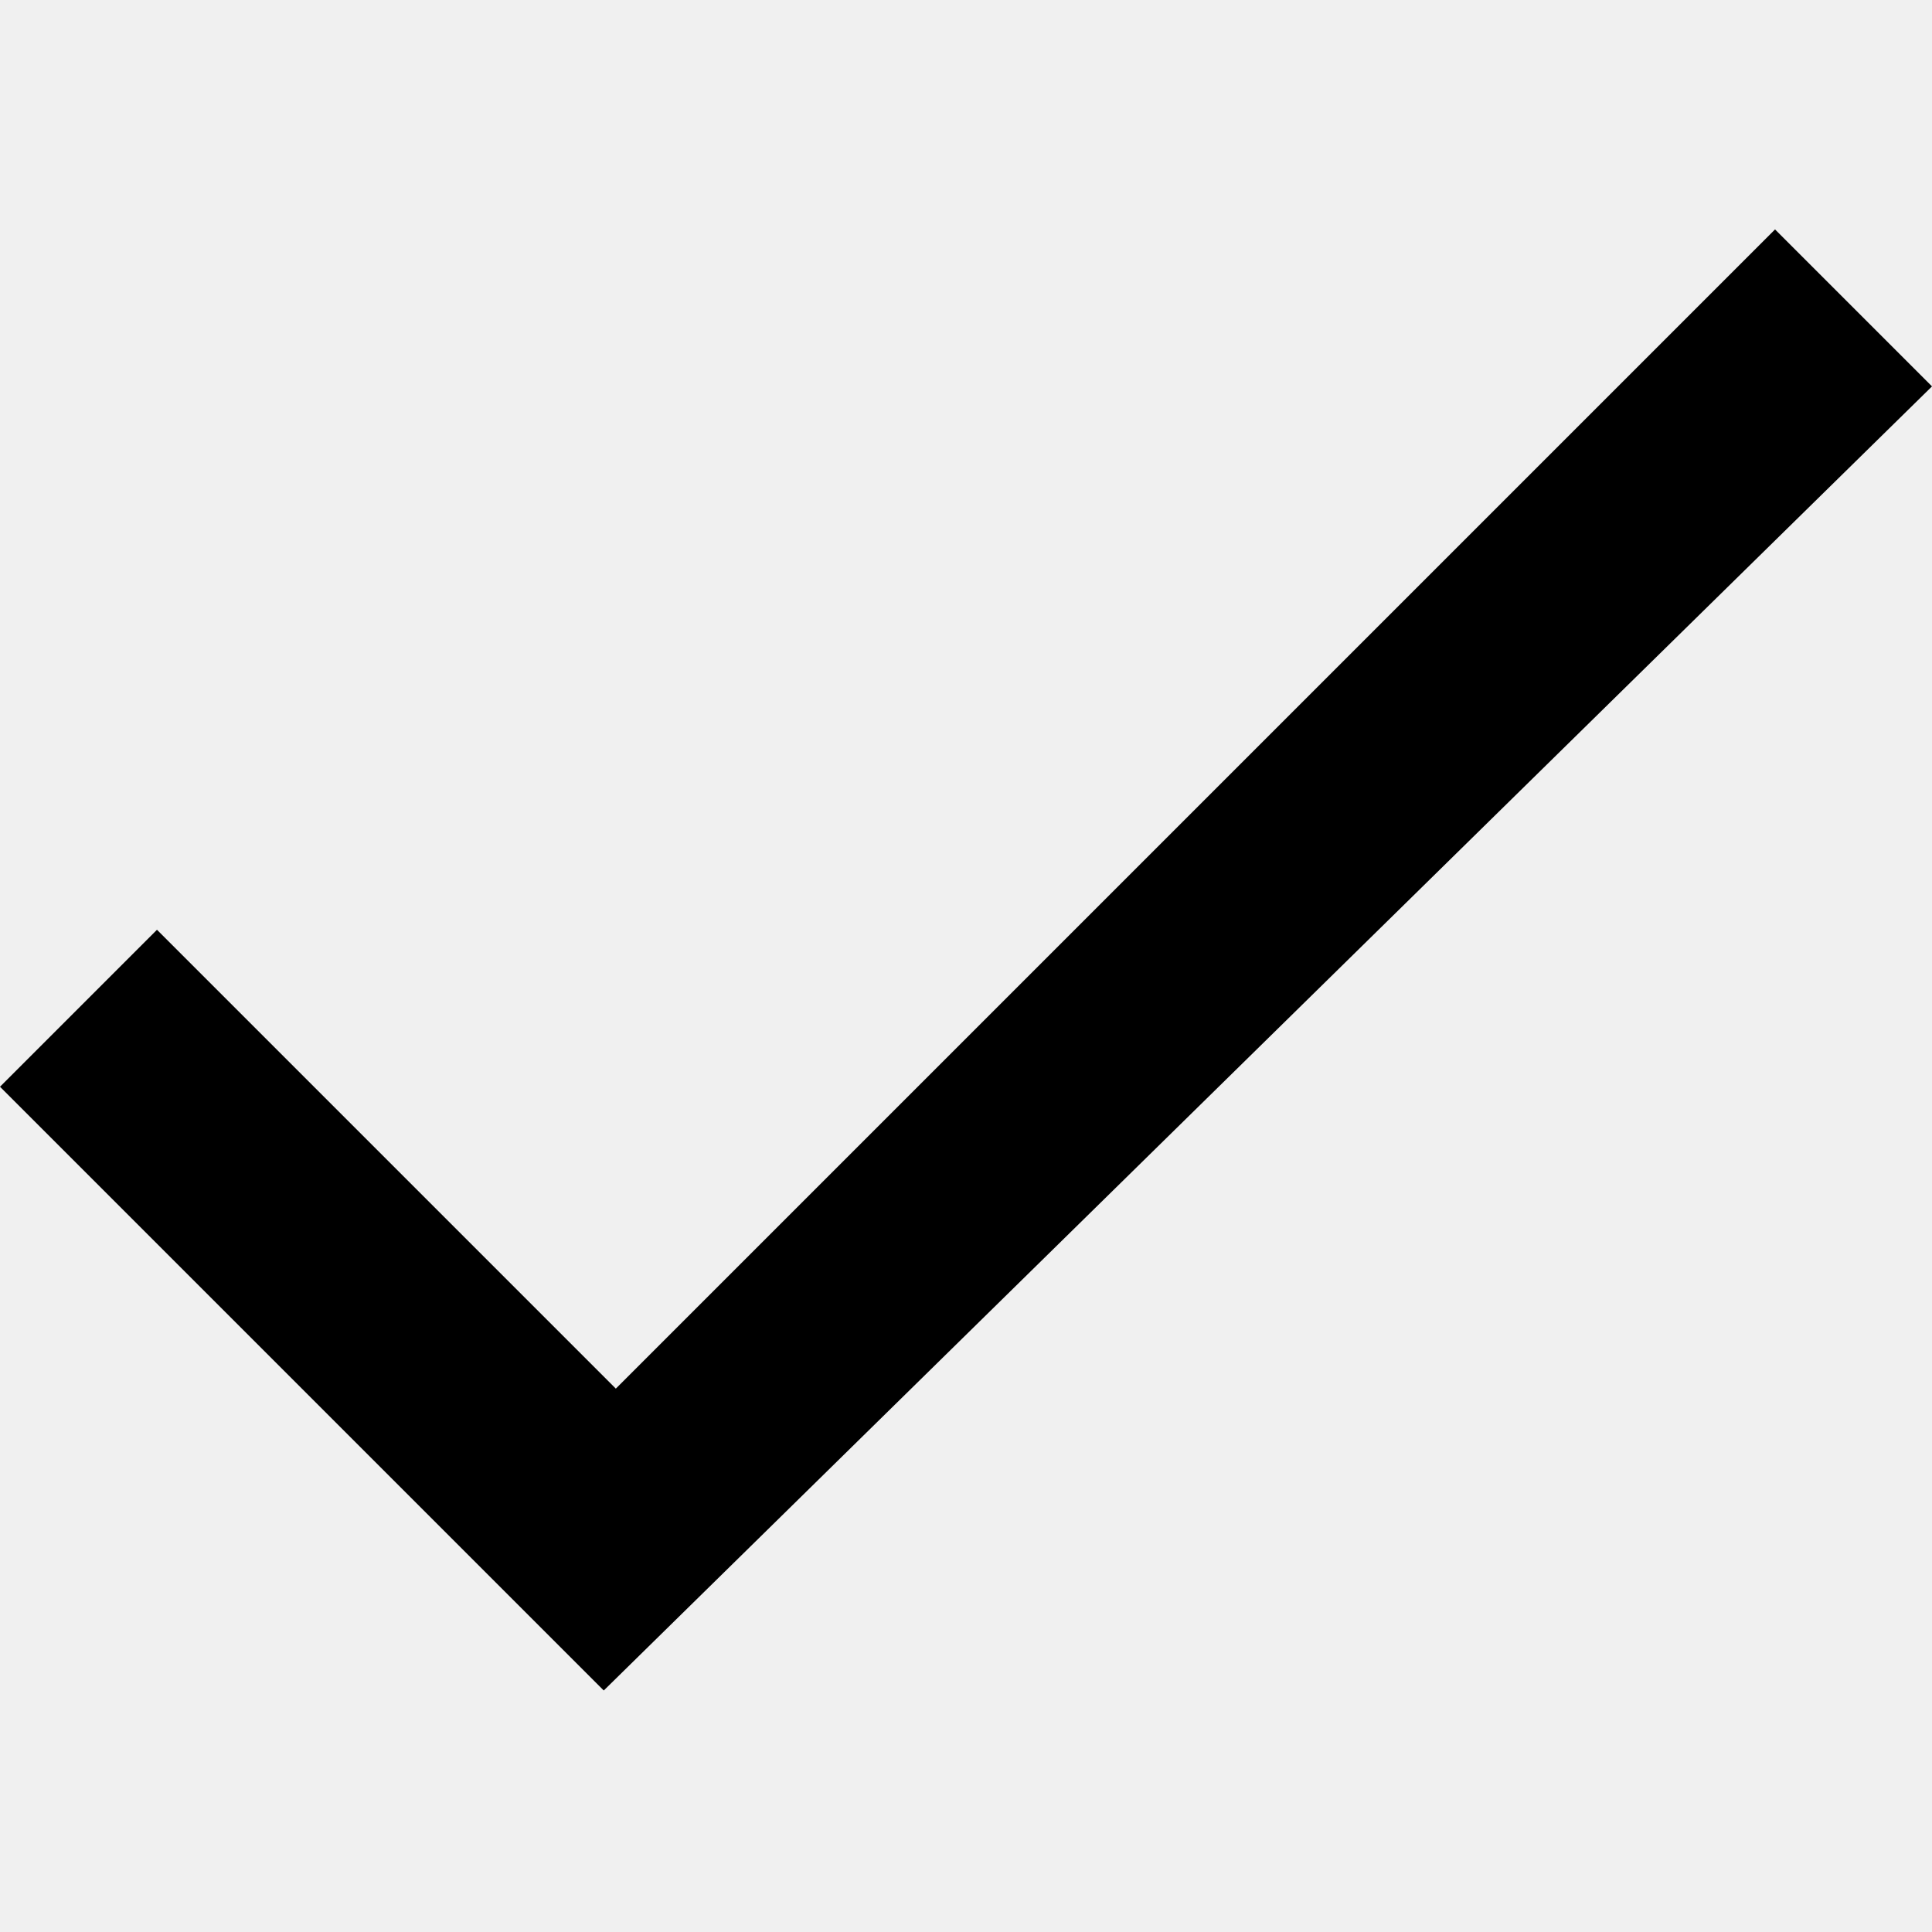
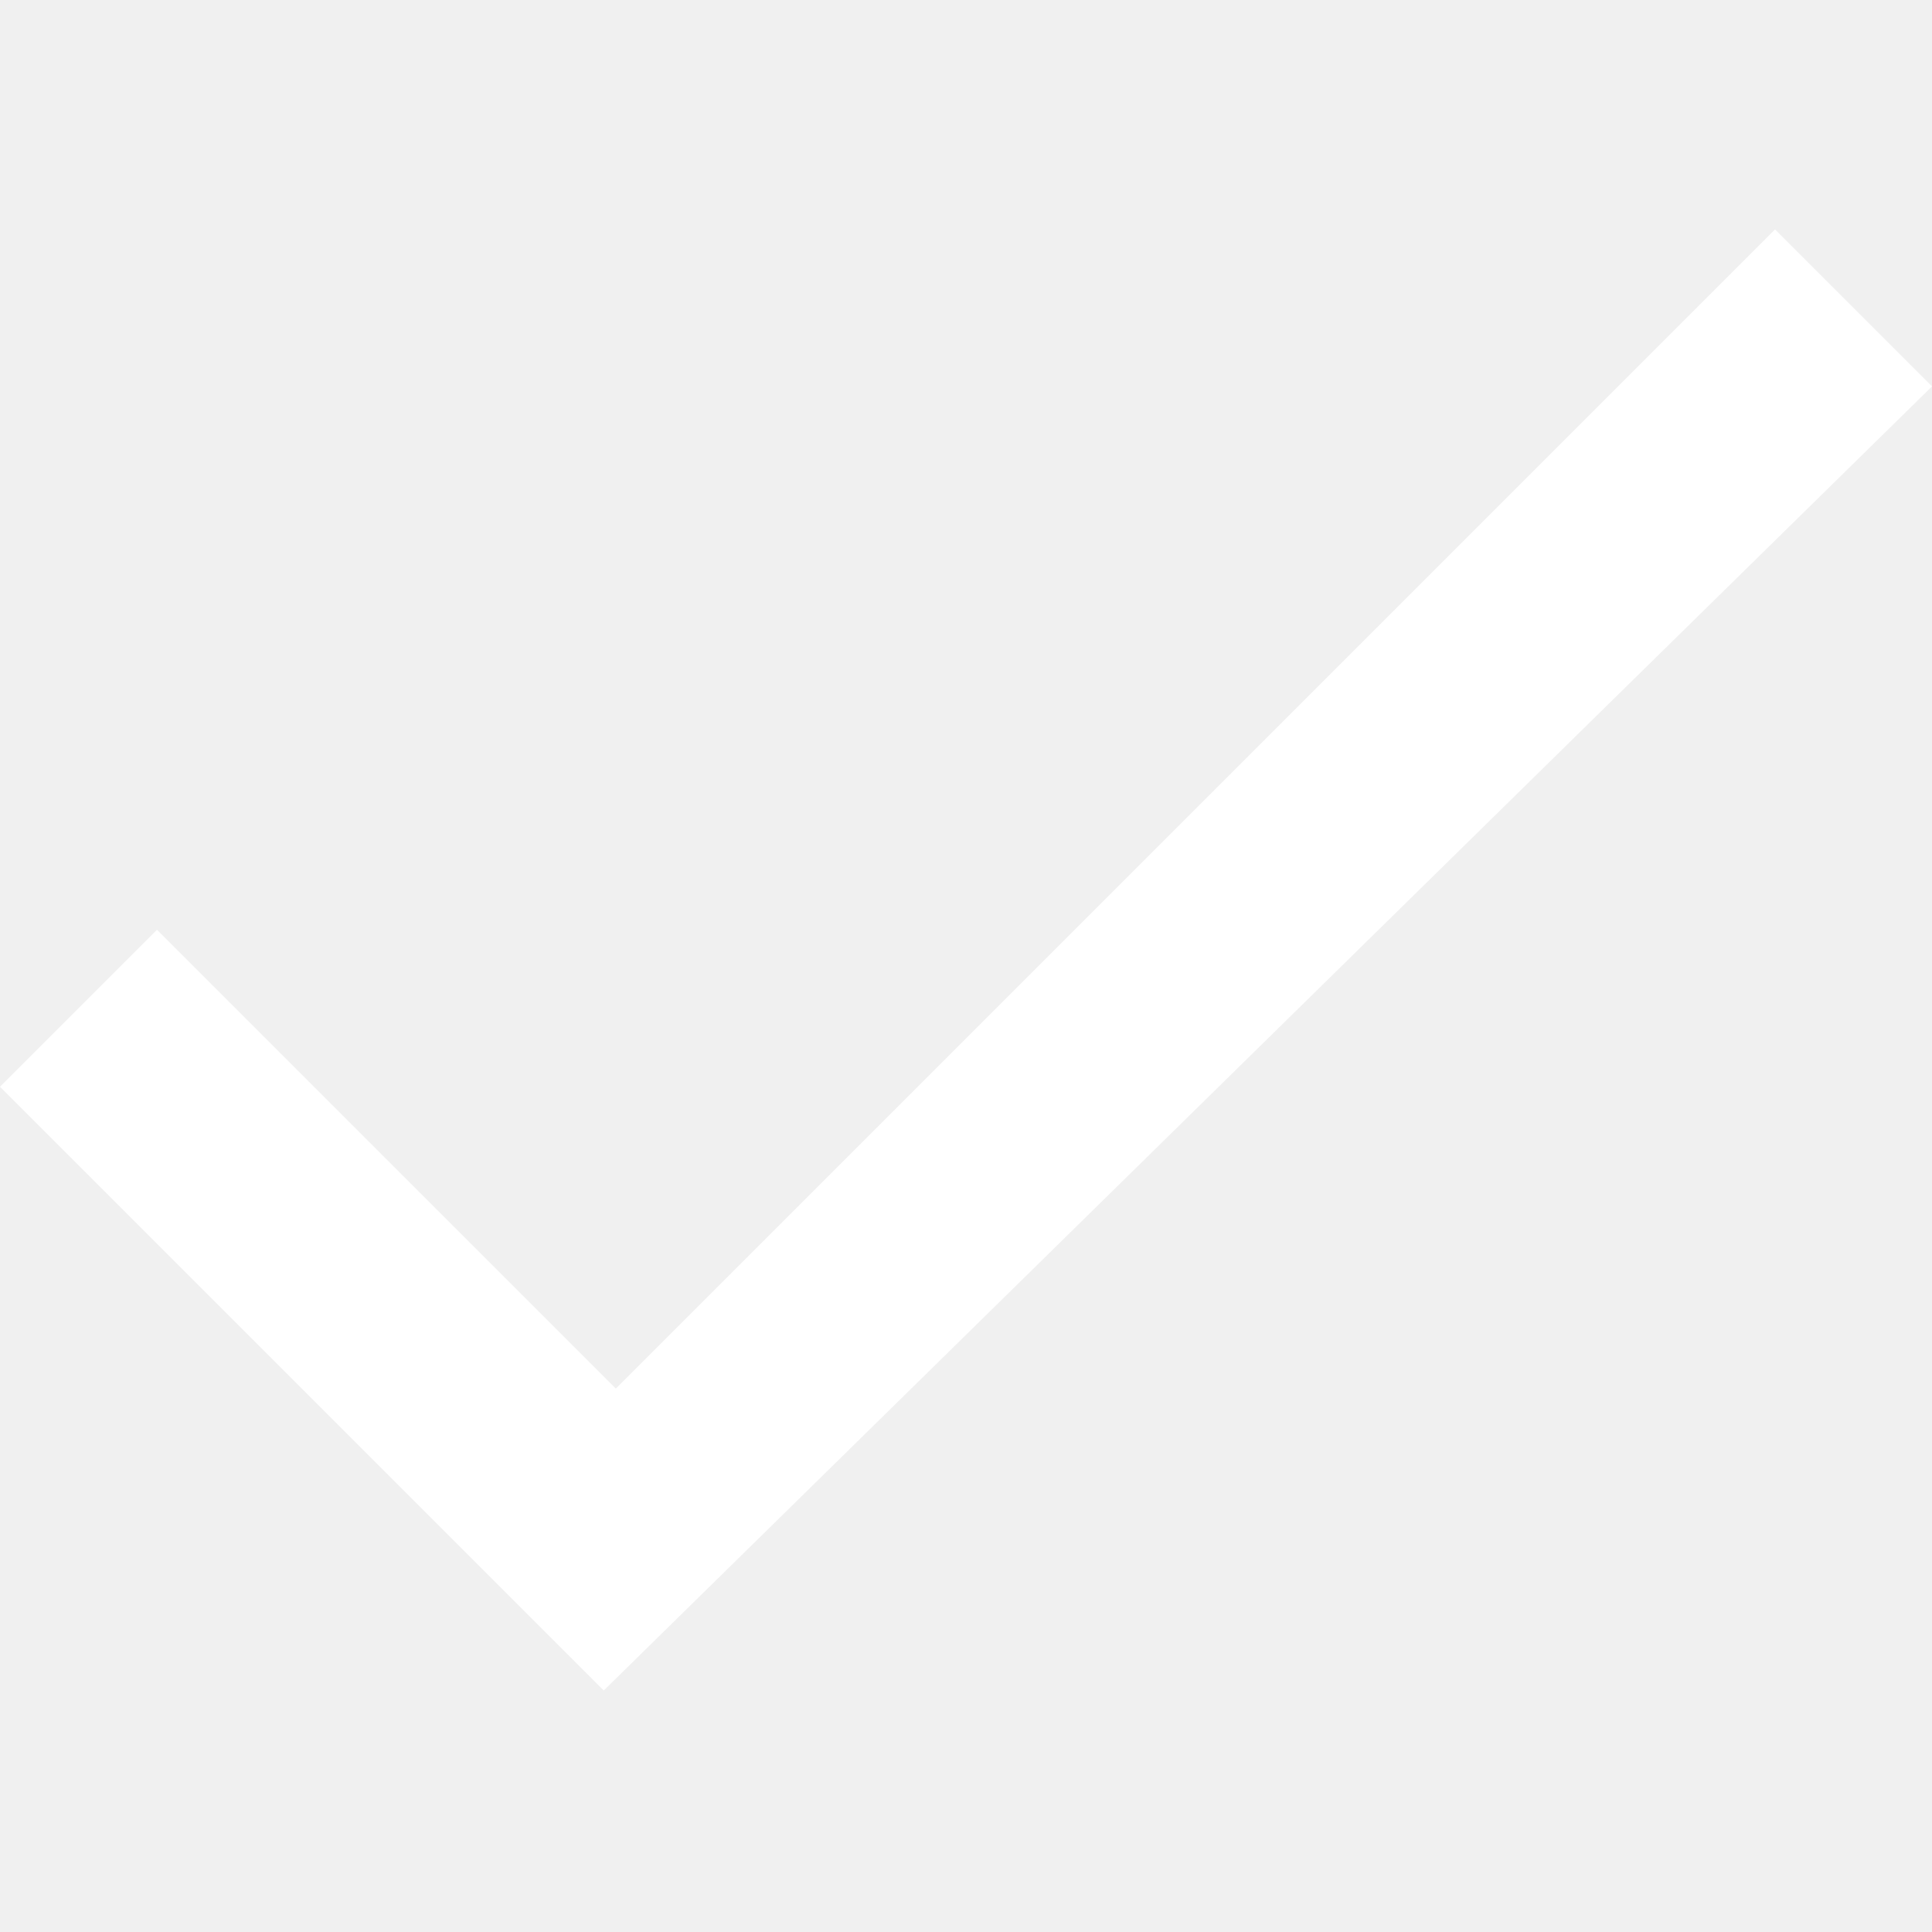
- <svg xmlns="http://www.w3.org/2000/svg" version="1.1" id="Слой_1" x="0px" y="0px" viewBox="0 0 16 16" style="enable-background:new 0 0 16 16;" xml:space="preserve">
-   <style type="text/css">
- 	.st0{fill:#FFFFFF;fill-opacity:0;}
- 	.st1{display:none;}
- 	.st2{display:inline;}
- 	.st3{display:inline;fill:none;stroke:#000000;stroke-width:0.666;stroke-miterlimit:10;}
- 	.st4{display:inline;fill:none;stroke:#000000;stroke-width:0.59;stroke-miterlimit:10;}
- 	.st5{display:inline;stroke:#000000;stroke-width:0.494;stroke-miterlimit:10;}
- 	.st6{display:inline;fill:#FFFFFF;}
- 	.st7{fill:#FFFFFF;}
- </style>
-   <g>
-     <rect x="0" class="st0" width="16" height="16" />
+ <svg xmlns="http://www.w3.org/2000/svg" id="_Слой_1" data-name="Слой_1" version="1.1" viewBox="0 0 16 16">
+   <defs>
+     <style>
+       .st0 {
+         stroke-width: .49px;
+       }
+ 
+       .st0, .st1, .st2 {
+         stroke: #000;
+         stroke-miterlimit: 10;
+       }
+ 
+       .st3, .st4 {
+         fill: #fff;
+       }
+ 
+       .st4 {
+         fill-opacity: 0;
+       }
+ 
+       .st1 {
+         stroke-width: .59px;
+       }
+ 
+       .st1, .st2 {
+         fill: none;
+       }
+ 
+       .st2 {
+         stroke-width: .67px;
+       }
+ 
+       .st5 {
+         display: none;
+       }
+     </style>
+   </defs>
+   <rect class="st4" y="0" width="16" height="16" />
+   <path class="st5" d="M13.2,4.3h-5.4l-1.3-1.4H2.5c-.7,0-1.3.6-1.3,1.3v8c0,.7.6,1.3,1.3,1.3h10.7c.7,0,1.3-.6,1.3-1.3v-6.6c0-.7-.6-1.3-1.3-1.3Z" />
+   <g id="SUPPORT" class="st5">
+     <path d="M3.8,6.7c-1.3,0-2.4,1-2.4,2.3s1.1,2.4,2.4,2.4c0,0,0-4.7,0-4.7Z" />
+     <path d="M11.8,6.7c1.3,0,2.4,1.1,2.4,2.4s-1.1,2.4-2.4,2.4c0,0,0-4.8,0-4.8Z" />
+     <path class="st2" d="M12.6,7.1c-.1-2.5-2.2-4.5-4.8-4.5S3.2,4.6,3.1,7.1" />
+     <path class="st1" d="M8.6,13.7c2.7-.1,4.3.1,4-4.5" />
+     <ellipse class="st0" cx="8.6" cy="13.6" rx=".9" ry=".5" />
  </g>
-   <path class="st1" d="M13.2,4.3H7.8L6.5,2.9h-4c-0.7,0-1.3,0.6-1.3,1.3v8c0,0.7,0.6,1.3,1.3,1.3h10.7c0.7,0,1.3-0.6,1.3-1.3V5.6  C14.5,4.9,13.9,4.3,13.2,4.3z" />
-   <g id="SUPPORT" class="st1">
-     <path class="st2" d="M3.8,6.7C2.5,6.7,1.4,7.7,1.4,9s1.1,2.4,2.4,2.4V6.7z" />
-     <path class="st2" d="M11.8,6.7c1.3,0,2.4,1.1,2.4,2.4s-1.1,2.4-2.4,2.4V6.7z" />
-     <path class="st3" d="M12.6,7.1c-0.1-2.5-2.2-4.5-4.8-4.5s-4.6,2-4.7,4.5" />
-     <path class="st4" d="M8.6,13.7c2.7-0.1,4.3,0.1,4-4.5" />
-     <ellipse class="st5" cx="8.6" cy="13.6" rx="0.9" ry="0.5" />
+   <g id="ABOUT" class="st5">
+     <rect x="2.59" y="2.98" width="10.5" height="10.5" transform="translate(-3.52 7.95) rotate(-44.99)" />
+     <rect class="st3" x="6.8" y="5.2" width="1" height="4" />
+     <rect class="st3" x="6.8" y="10.2" width="1" height="1" />
  </g>
-   <g id="ABOUT" class="st1">
-     <rect x="2.6" y="3" transform="matrix(0.7073 -0.707 0.707 0.7073 -3.5421 7.9426)" class="st2" width="10.5" height="10.5" />
-     <rect x="6.8" y="5.2" class="st6" width="1" height="4" />
-     <rect x="6.8" y="10.2" class="st6" width="1" height="1" />
+   <g class="st5">
+     <circle cx="7.8" cy="8.2" r="6.6" />
+     <path class="st3" d="M6.8,10.3v-.3c0-.7.2-1.5.8-2.4.6-.7.9-1.3.9-1.9,0-.7-.4-1.2-1.2-1.2-.4,0-1,.1-1.3.4l-.4-.8c.4-.3,1.2-.5,1.9-.5,1.5,0,2.2,1,2.2,2,0,.9-.5,1.6-1.1,2.4-.6.7-.8,1.3-.8,1.9v.3l-1,.1h0ZM6.6,12.2c0-.5.3-.9.8-.9s.8.3.8.9c0,.5-.3.9-.8.9-.4-.1-.8-.5-.8-.9Z" />
  </g>
-   <g class="st1">
-     <ellipse class="st2" cx="7.8" cy="8.2" rx="6.6" ry="6.6" />
-     <g class="st2">
-       <path class="st7" d="M6.8,10.3V10C6.8,9.3,7,8.5,7.6,7.6c0.6-0.7,0.9-1.3,0.9-1.9c0-0.7-0.4-1.2-1.2-1.2c-0.4,0-1,0.1-1.3,0.4    L5.6,4.1c0.4-0.3,1.2-0.5,1.9-0.5c1.5,0,2.2,1,2.2,2c0,0.9-0.5,1.6-1.1,2.4C8,8.7,7.8,9.3,7.8,9.9v0.3L6.8,10.3L6.8,10.3z     M6.6,12.2c0-0.5,0.3-0.9,0.8-0.9c0.5,0,0.8,0.3,0.8,0.9c0,0.5-0.3,0.9-0.8,0.9C7,13,6.6,12.6,6.6,12.2z" />
-     </g>
+   <path id="settings" class="st5" d="M13,8.9c0-.2.1-.5.1-.7s0-.5-.1-.7l1.5-1.1c.1-.1.1-.3.1-.5l-1.3-2.4c-.1-.1-.3-.2-.4-.1l-1.8.7c-.3-.3-.7-.5-1.2-.7l-.3-1.9c0-.2-.2-.3-.3-.3h-2.9c-.1,0-.3.1-.3.3l-.3,1.9c-.4.2-.8.4-1.2.7l-1.8-.7c-.1-.1-.3,0-.4.1l-1.3,2.5c-.1.1-.1.3.1.4l1.5,1.1c-.1.5-.1,1-.1,1.4l-1.5,1.1c-.1.2-.1.3,0,.5l1.3,2.5c.1.1.3.2.4.1l1.8-.7c.3.3.7.5,1.2.7l.3,1.9c0,.2.2.3.3.3h2.8c.2,0,.3-.1.3-.3l.3-1.9c.4-.2.8-.4,1.2-.7l1.8.7c.1.1.3,0,.4-.1l1.4-2.4c.1-.1.1-.3-.1-.5l-1.5-1.2h0ZM7.8,10.8c-1.5,0-2.6-1.1-2.6-2.6s1.1-2.6,2.6-2.6,2.6,1.1,2.6,2.6h0c0,1.5-1.2,2.6-2.6,2.6Z" />
+   <path id="share" class="st5" d="M9.7,13.2l-4.6-2.7c-1.2,1.2-3.1,1.3-4.3.1s-1.3-3-.1-4.2,3.1-1.3,4.3-.1c.1.1.1.2.3.3l4.5-2.3c-.5-1.6.4-3.3,2.1-3.7,1.6-.5,3.3.4,3.7,2.1.4,1.6-.4,3.3-2.1,3.7-.9.3-1.9.1-2.7-.5l-4.8,2.3v.7l4.3,2.5c.9-1.3,2.9-1.7,4.3-.7,1.3.9,1.7,2.9.7,4.3-1,1.3-2.9,1.7-4.3.7-.8-.7-1.3-1.6-1.3-2.5h0Z" />
+   <path id="error" class="st5" d="M-.2,15.2H15.8L7.9,1.4-.2,15.2ZM8.8,13.2h-2v-1h2v1ZM8.8,12.2h-2v-5h2v5Z" />
+   <path id="galka" class="st3" d="M5.1,11.5l-3.8-3.8-1.3,1.3,5,5L16,3.2l-1.3-1.3L5.1,11.5Z" />
+   <path id="arrow_down" class="st5" d="M7.8,16.2l3.3-3.4h-2.4V.3h-1.7v12.6h-2.5l3.3,3.3Z" />
+   <path id="arrow_up" class="st5" d="M7.8.3l-3.4,3.4h2.6v12.6h1.7V3.7h2.5L7.8.3Z" />
+   <g id="menu" class="st5">
+     <circle cx="7.8" cy="8.2" r="1.9" />
+     <circle cx="7.8" cy="2.1" r="1.9" />
+     <circle cx="7.8" cy="14.4" r="1.9" />
  </g>
-   <path id="settings" class="st1" d="M13,8.9c0-0.2,0.1-0.5,0.1-0.7c0-0.2,0-0.5-0.1-0.7l1.5-1.1c0.1-0.1,0.1-0.3,0.1-0.5l-1.3-2.4  c-0.1-0.1-0.3-0.2-0.4-0.1l-1.8,0.7c-0.3-0.3-0.7-0.5-1.2-0.7L9.6,1.5c0-0.2-0.2-0.3-0.3-0.3H6.4c-0.1,0-0.3,0.1-0.3,0.3L5.8,3.4  C5.4,3.6,5,3.8,4.6,4.1L2.8,3.4c-0.1-0.1-0.3,0-0.4,0.1L1.1,6C1,6.1,1,6.3,1.2,6.4l1.5,1.1C2.6,8,2.6,8.5,2.6,8.9l-1.5,1.1  C1,10.2,1,10.3,1.1,10.5L2.4,13c0.1,0.1,0.3,0.2,0.4,0.1l1.8-0.7c0.3,0.3,0.7,0.5,1.2,0.7L6.1,15c0,0.2,0.2,0.3,0.3,0.3h2.8  c0.2,0,0.3-0.1,0.3-0.3l0.3-1.9c0.4-0.2,0.8-0.4,1.2-0.7l1.8,0.7c0.1,0.1,0.3,0,0.4-0.1l1.4-2.4c0.1-0.1,0.1-0.3-0.1-0.5L13,8.9  L13,8.9z M7.8,10.8c-1.5,0-2.6-1.1-2.6-2.6s1.1-2.6,2.6-2.6s2.6,1.1,2.6,2.6l0,0C10.4,9.7,9.2,10.8,7.8,10.8z" />
-   <path id="share" class="st1" d="M9.7,13.2l-4.6-2.7c-1.2,1.2-3.1,1.3-4.3,0.1s-1.3-3-0.1-4.2S3.8,5.1,5,6.3c0.1,0.1,0.1,0.2,0.3,0.3  l4.5-2.3c-0.5-1.6,0.4-3.3,2.1-3.7c1.6-0.5,3.3,0.4,3.7,2.1c0.4,1.6-0.4,3.3-2.1,3.7c-0.9,0.3-1.9,0.1-2.7-0.5L6,8.2  c0,0.1,0,0.2,0,0.3c0,0.2,0,0.3,0,0.4l4.3,2.5c0.9-1.3,2.9-1.7,4.3-0.7c1.3,0.9,1.7,2.9,0.7,4.3c-1,1.3-2.9,1.7-4.3,0.7  C10.2,15,9.7,14.1,9.7,13.2L9.7,13.2z" />
-   <path id="error" class="st1" d="M-0.2,15.2h16L7.9,1.4L-0.2,15.2z M8.8,13.2h-2v-1h2V13.2z M8.8,12.2h-2v-5h2V12.2z" />
-   <path id="galka" d="M5.1,11.5L1.3,7.7L0,9l5,5L16,3.2l-1.3-1.3L5.1,11.5z" />
-   <path id="arrow_down" class="st1" d="M7.8,16.2l3.3-3.4H8.7V0.3H7v12.6H4.5L7.8,16.2z" />
-   <path id="arrow_up" class="st1" d="M7.8,0.3L4.4,3.7H7v12.6h1.7V3.7h2.5L7.8,0.3z" />
-   <g id="menu" class="st1">
-     <circle class="st2" cx="7.8" cy="8.2" r="1.9" />
-     <circle class="st2" cx="7.8" cy="2.1" r="1.9" />
-     <circle class="st2" cx="7.8" cy="14.4" r="1.9" />
+   <g id="burger" class="st5">
+     <rect x="-.2" y="2.2" width="16" height="2" />
+     <rect x="-.2" y="7.2" width="16" height="2" />
+     <rect x="-.2" y="12.2" width="16" height="2" />
  </g>
-   <g id="burger_1_" class="st1">
-     <rect x="-0.2" y="2.2" class="st2" width="16" height="2" />
-     <rect x="-0.2" y="7.2" class="st2" width="16" height="2" />
-     <rect x="-0.2" y="12.2" class="st2" width="16" height="2" />
+   <polygon id="arrow_back" class="st5" points="14.4 7 5.6 7 10.9 1.9 9.3 .3 2.9 6.7 2.9 6.7 1.3 8.2 1.3 8.2 1.3 8.2 2.9 9.8 2.9 9.8 9.3 16.2 10.9 14.6 5.6 9.4 14.4 9.4 14.4 7" />
+   <path id="search" class="st5" d="M11.1,10.2h-.7l-.3-.2c2.1-2.5,1.9-6.3-.7-8.3C7-.4,3.3-.2,1.2,2.3c-2.1,2.5-1.9,6.3.7,8.3,2.2,1.9,5.5,1.9,7.7,0l.3.3v.7l4.5,4.6,1.3-1.3-4.6-4.7ZM5.8,10.2h0c-2.3,0-4.1-1.9-4.1-4.1S3.6,2,5.8,2s4.2,1.9,4.2,4.1-1.9,4.1-4.2,4.1Z" />
+   <polygon id="back" class="st5" points="15.8 1.7 14.4 .3 7.8 6.8 1.2 .3 -.2 1.7 6.4 8.2 -.2 14.8 1.2 16.2 7.8 9.6 14.4 16.2 15.8 14.8 9.2 8.2 15.8 1.7" />
+   <polygon id="plus" class="st5" points="15.8 9.2 15.8 7.2 8.8 7.2 8.8 .3 6.8 .3 6.8 7.2 -.2 7.2 -.2 9.2 6.8 9.2 6.8 16.2 8.8 16.2 8.8 9.2 15.8 9.2" />
+   <path id="repeat" class="st5" d="M12.9,5.1l-2.9,3.1h2.2c0,2.6-1.9,4.7-4.3,4.7-.7,0-1.4-.2-2.1-.6l-1.1,1.2c2.7,1.9,6.3,1,8-1.9.6-1,.9-2.2.9-3.4h2.1l-2.8-3.1ZM3.5,8.2c0-2.6,1.9-4.7,4.3-4.7.7,0,1.4.2,2.1.6l1.1-1.2c-2.8-1.9-6.4-1-8.1,2-.6,1-.9,2.1-.9,3.3H-.1l2.9,3.2,2.9-3.2h-2.2Z" />
+   <path id="play" class="st5" d="M14.1,8.2L2.4,16.2V.2l11.7,8Z" />
+   <g id="pause" class="st5">
+     <rect id="Rectangle_1121" x=".8" y=".2" width="5" height="16" />
+     <rect id="Rectangle_1122" x="9.8" y=".2" width="5" height="16" />
  </g>
-   <polygon id="arrow_back" class="st1" points="14.4,7 5.6,7 10.9,1.9 9.3,0.3 2.9,6.7 2.9,6.7 1.3,8.2 1.3,8.2 1.3,8.2 2.9,9.8   2.9,9.8 9.3,16.2 10.9,14.6 5.6,9.4 14.4,9.4 " />
-   <path id="search" class="st1" d="M11.1,10.2h-0.7L10.1,10c2.1-2.5,1.9-6.3-0.7-8.3C7-0.4,3.3-0.2,1.2,2.3c-2.1,2.5-1.9,6.3,0.7,8.3  c2.2,1.9,5.5,1.9,7.7,0l0.3,0.3v0.7l4.5,4.6l1.3-1.3L11.1,10.2z M5.8,10.2L5.8,10.2c-2.3,0-4.1-1.9-4.1-4.1S3.6,2,5.8,2  S10,3.9,10,6.1S8.1,10.2,5.8,10.2z" />
-   <polygon id="back" class="st1" points="15.8,1.7 14.4,0.3 7.8,6.8 1.2,0.3 -0.2,1.7 6.4,8.2 -0.2,14.8 1.2,16.2 7.8,9.6 14.4,16.2   15.8,14.8 9.2,8.2 " />
-   <polygon id="plus" class="st1" points="15.8,9.2 15.8,7.2 8.8,7.2 8.8,0.3 6.8,0.3 6.8,7.2 -0.2,7.2 -0.2,9.2 6.8,9.2 6.8,16.2   8.8,16.2 8.8,9.2 " />
-   <path id="repeat" class="st1" d="M12.9,5.1L10,8.2h2.2c0,2.6-1.9,4.7-4.3,4.7c-0.7,0-1.4-0.2-2.1-0.6l-1.1,1.2c2.7,1.9,6.3,1,8-1.9  c0.6-1,0.9-2.2,0.9-3.4h2.1L12.9,5.1z M3.5,8.2c0-2.6,1.9-4.7,4.3-4.7c0.7,0,1.4,0.2,2.1,0.6L11,2.9C8.2,1,4.6,1.9,2.9,4.9  C2.3,5.9,2,7,2,8.2h-2.1l2.9,3.2l2.9-3.2H3.5z" />
-   <path id="play" class="st1" d="M14.1,8.2l-11.7,8v-16L14.1,8.2z" />
-   <g id="pause" class="st1">
-     <rect id="Rectangle_1121" x="0.8" y="0.2" class="st2" width="5" height="16" />
-     <rect id="Rectangle_1122" x="9.8" y="0.2" class="st2" width="5" height="16" />
-   </g>
-   <g id="open_folder" class="st1">
-     <path class="st2" d="M15.4,7.5c-0.1-0.7-0.8-1.2-1.5-1.2h-0.2H5.7l0,0l-2.7,7h9.4c0.3,0,0.4-0.1,0.7-0.2c0.4-0.2,0.7-0.5,0.8-0.9   l1.5-4.2C15.4,7.8,15.4,7.6,15.4,7.5z" />
-     <path class="st2" d="M3.8,5.2L3.8,5.2L3.8,5.2L3.8,5.2h9.5c-0.1-0.7-1.3-1-1.3-1H7l-1.5-1H1.2C0.5,2.6-0.2,3.2-0.2,4v8.5   c0,0.7,0.4,1.3,1.1,1.4L3.8,5.2L3.8,5.2z" />
+   <g id="open_folder" class="st5">
+     <path d="M15.4,7.5c-.1-.7-.8-1.2-1.5-1.2H5.7l-2.7,7h9.4c.3,0,.4-.1.7-.2.4-.2.7-.5.8-.9l1.5-4.2v-.5Z" />
+     <path d="M3.8,5.2h9.5c-.1-.7-1.3-1-1.3-1h-5l-1.5-1H1.2c-.7-.6-1.4,0-1.4.8v8.5c0,.7.4,1.3,1.1,1.4L3.8,5.2h0Z" />
  </g>
</svg>
